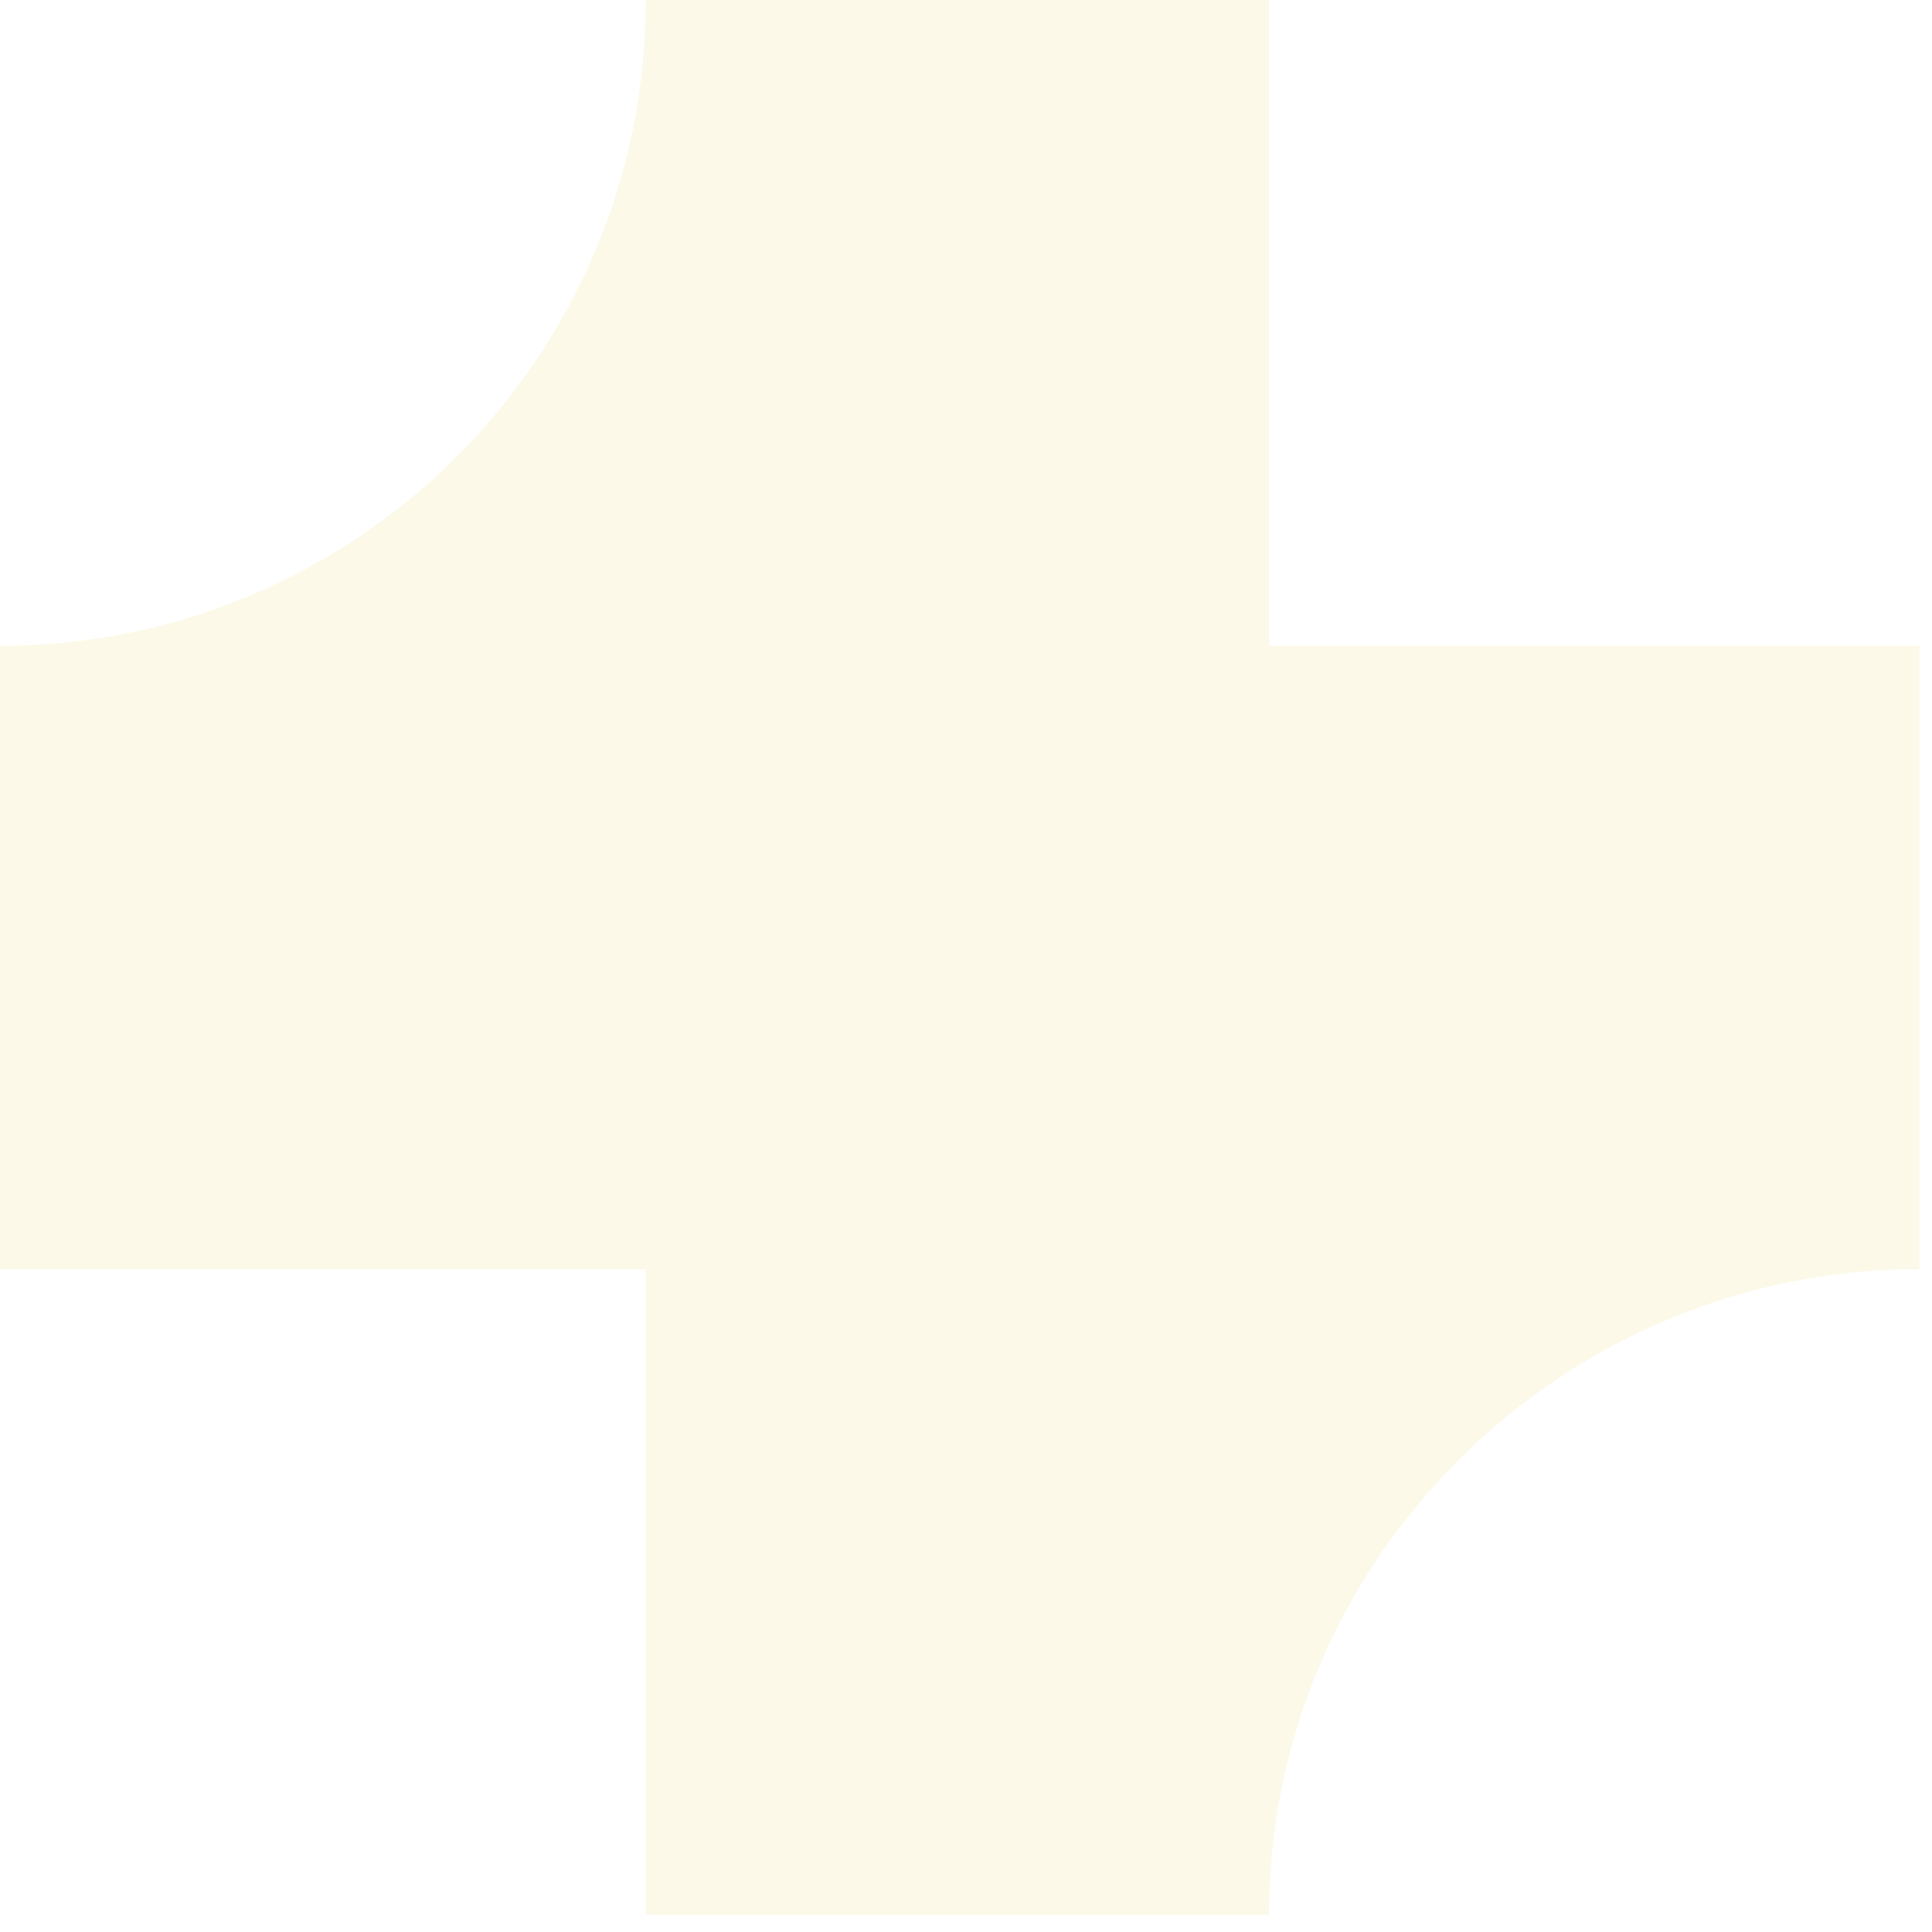
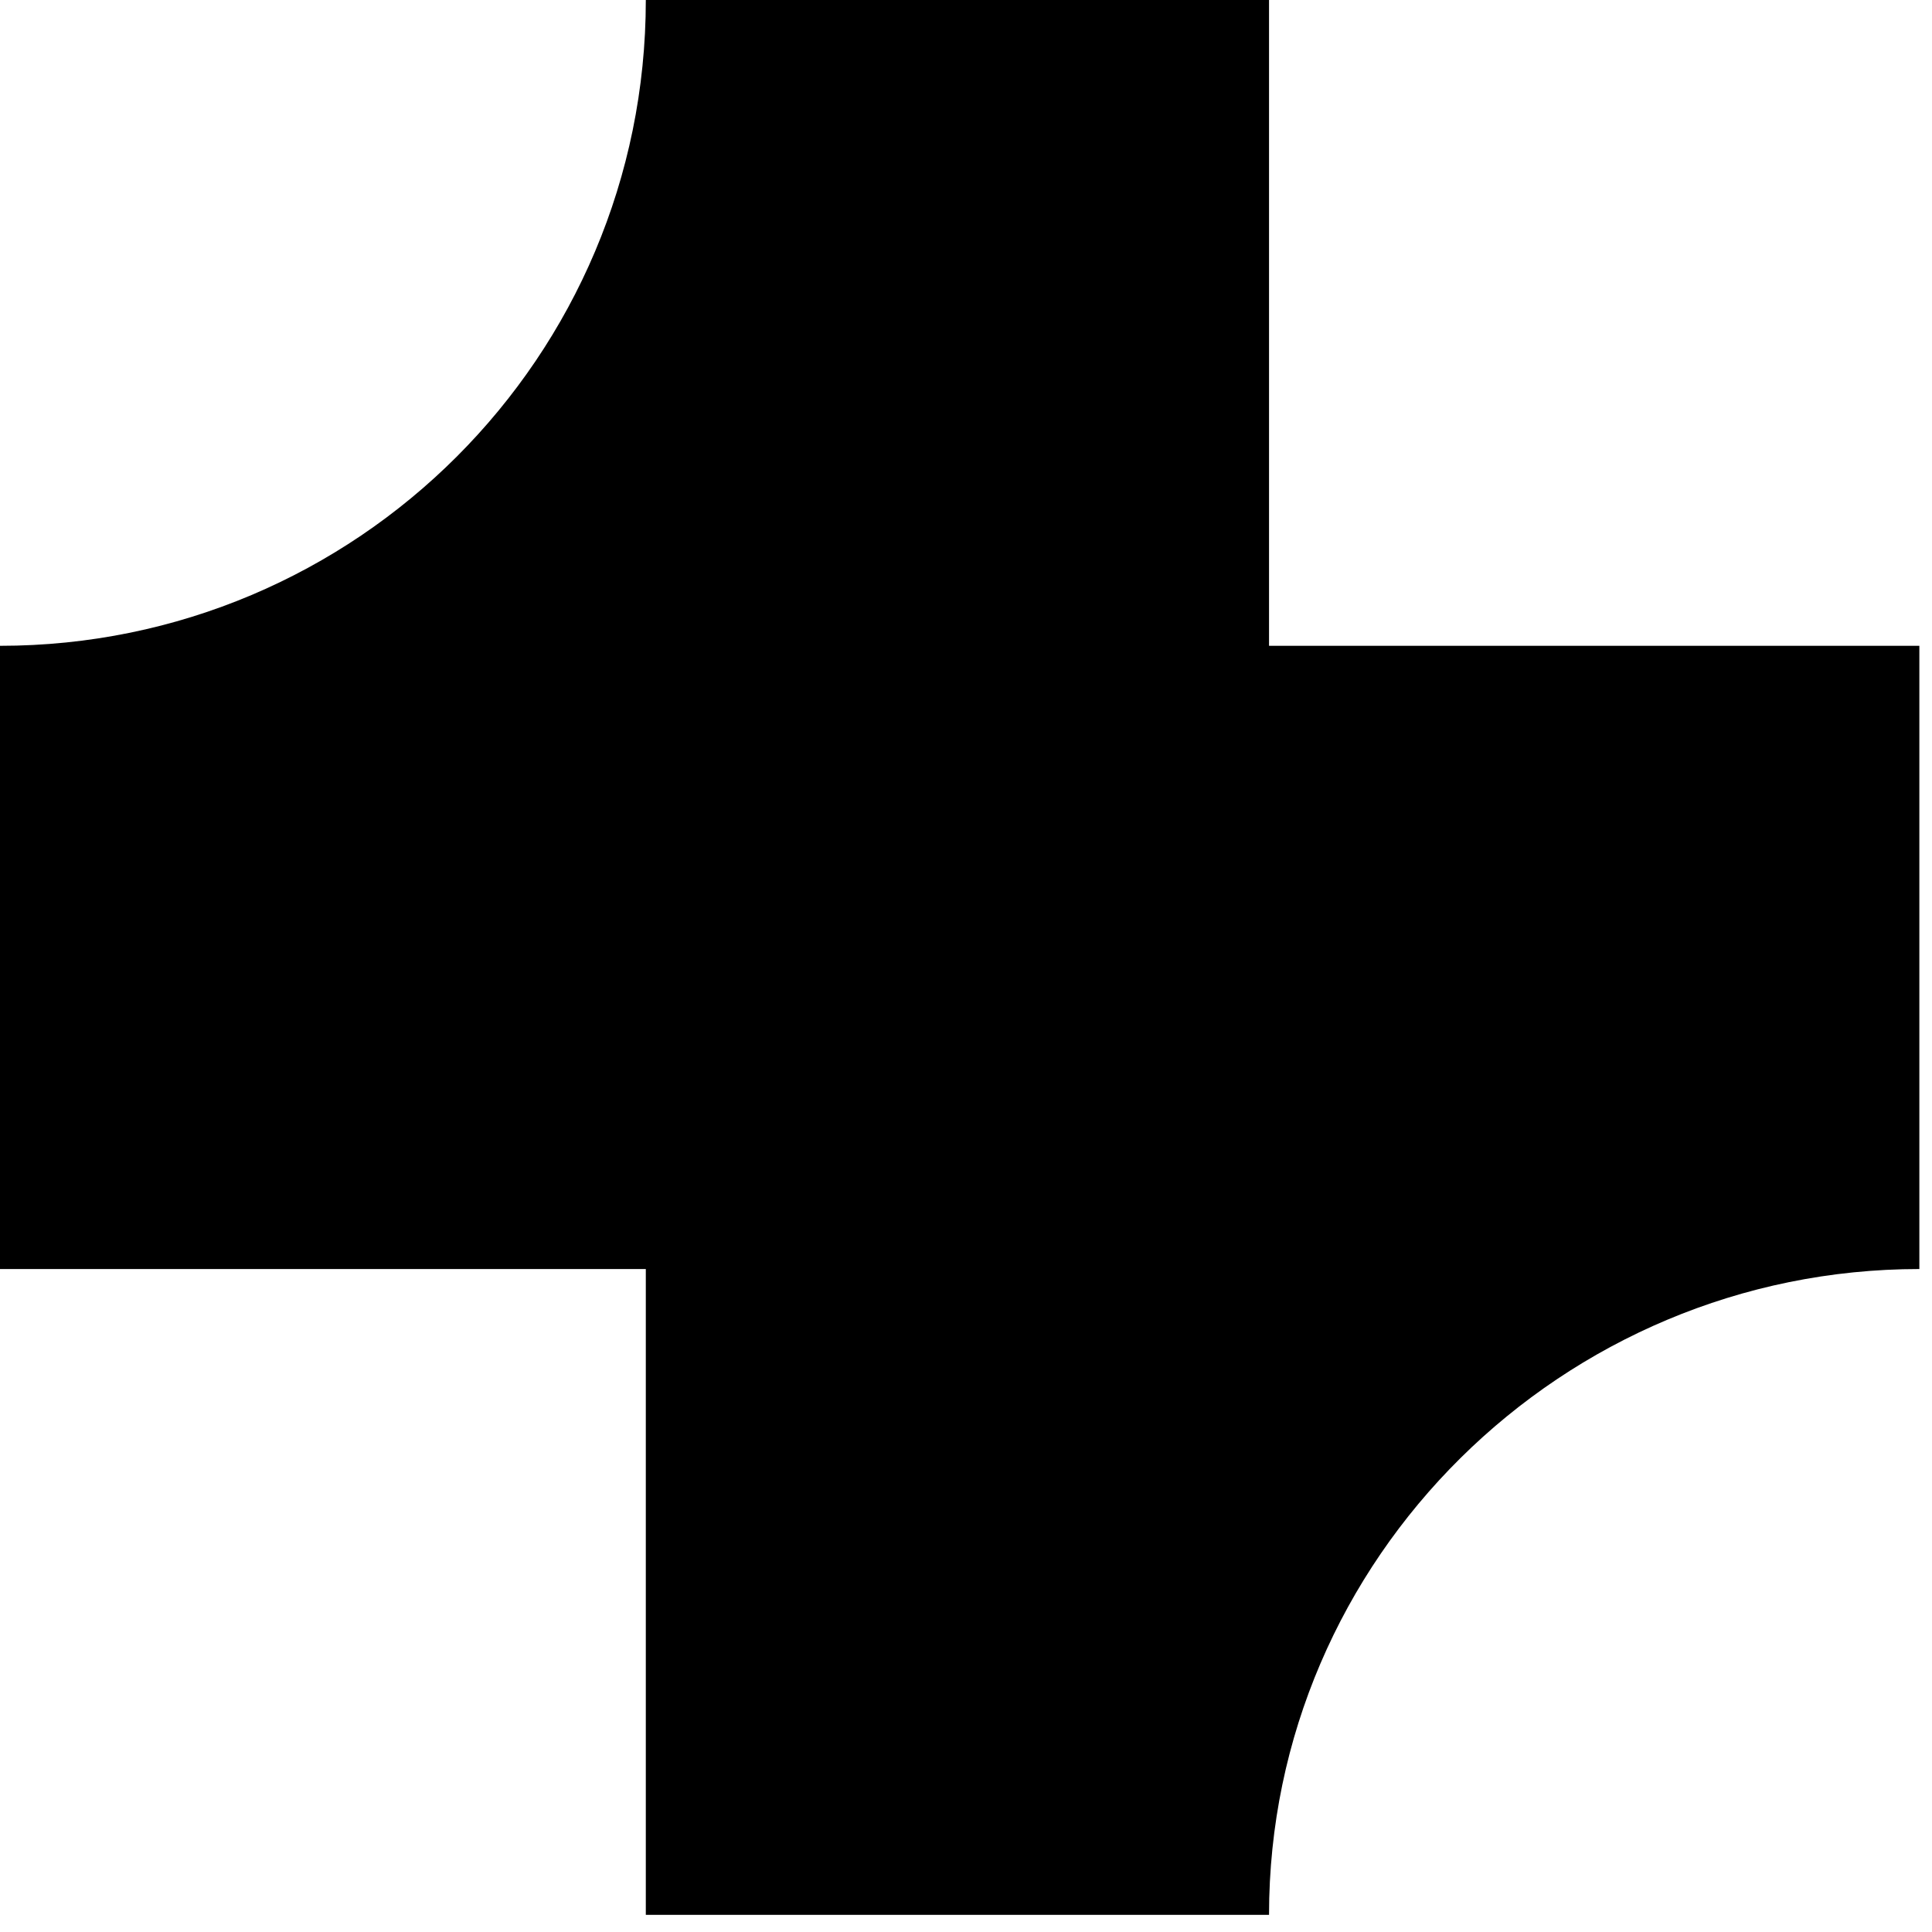
<svg xmlns="http://www.w3.org/2000/svg" width="92" height="92" viewBox="0 0 92 92" fill="none">
-   <path d="M91.398 30.753H60.43V0H30.753C30.753 16.989 16.989 30.753 0 30.753V60.43H30.753V91.183H60.43C60.43 74.194 74.409 60.43 91.398 60.43V30.753Z" fill="#FCF9E8" />
+   <path d="M91.398 30.753H60.43V0H30.753C30.753 16.989 16.989 30.753 0 30.753V60.43H30.753V91.183H60.43C60.43 74.194 74.409 60.43 91.398 60.43V30.753Z" fill="black" />
</svg>
